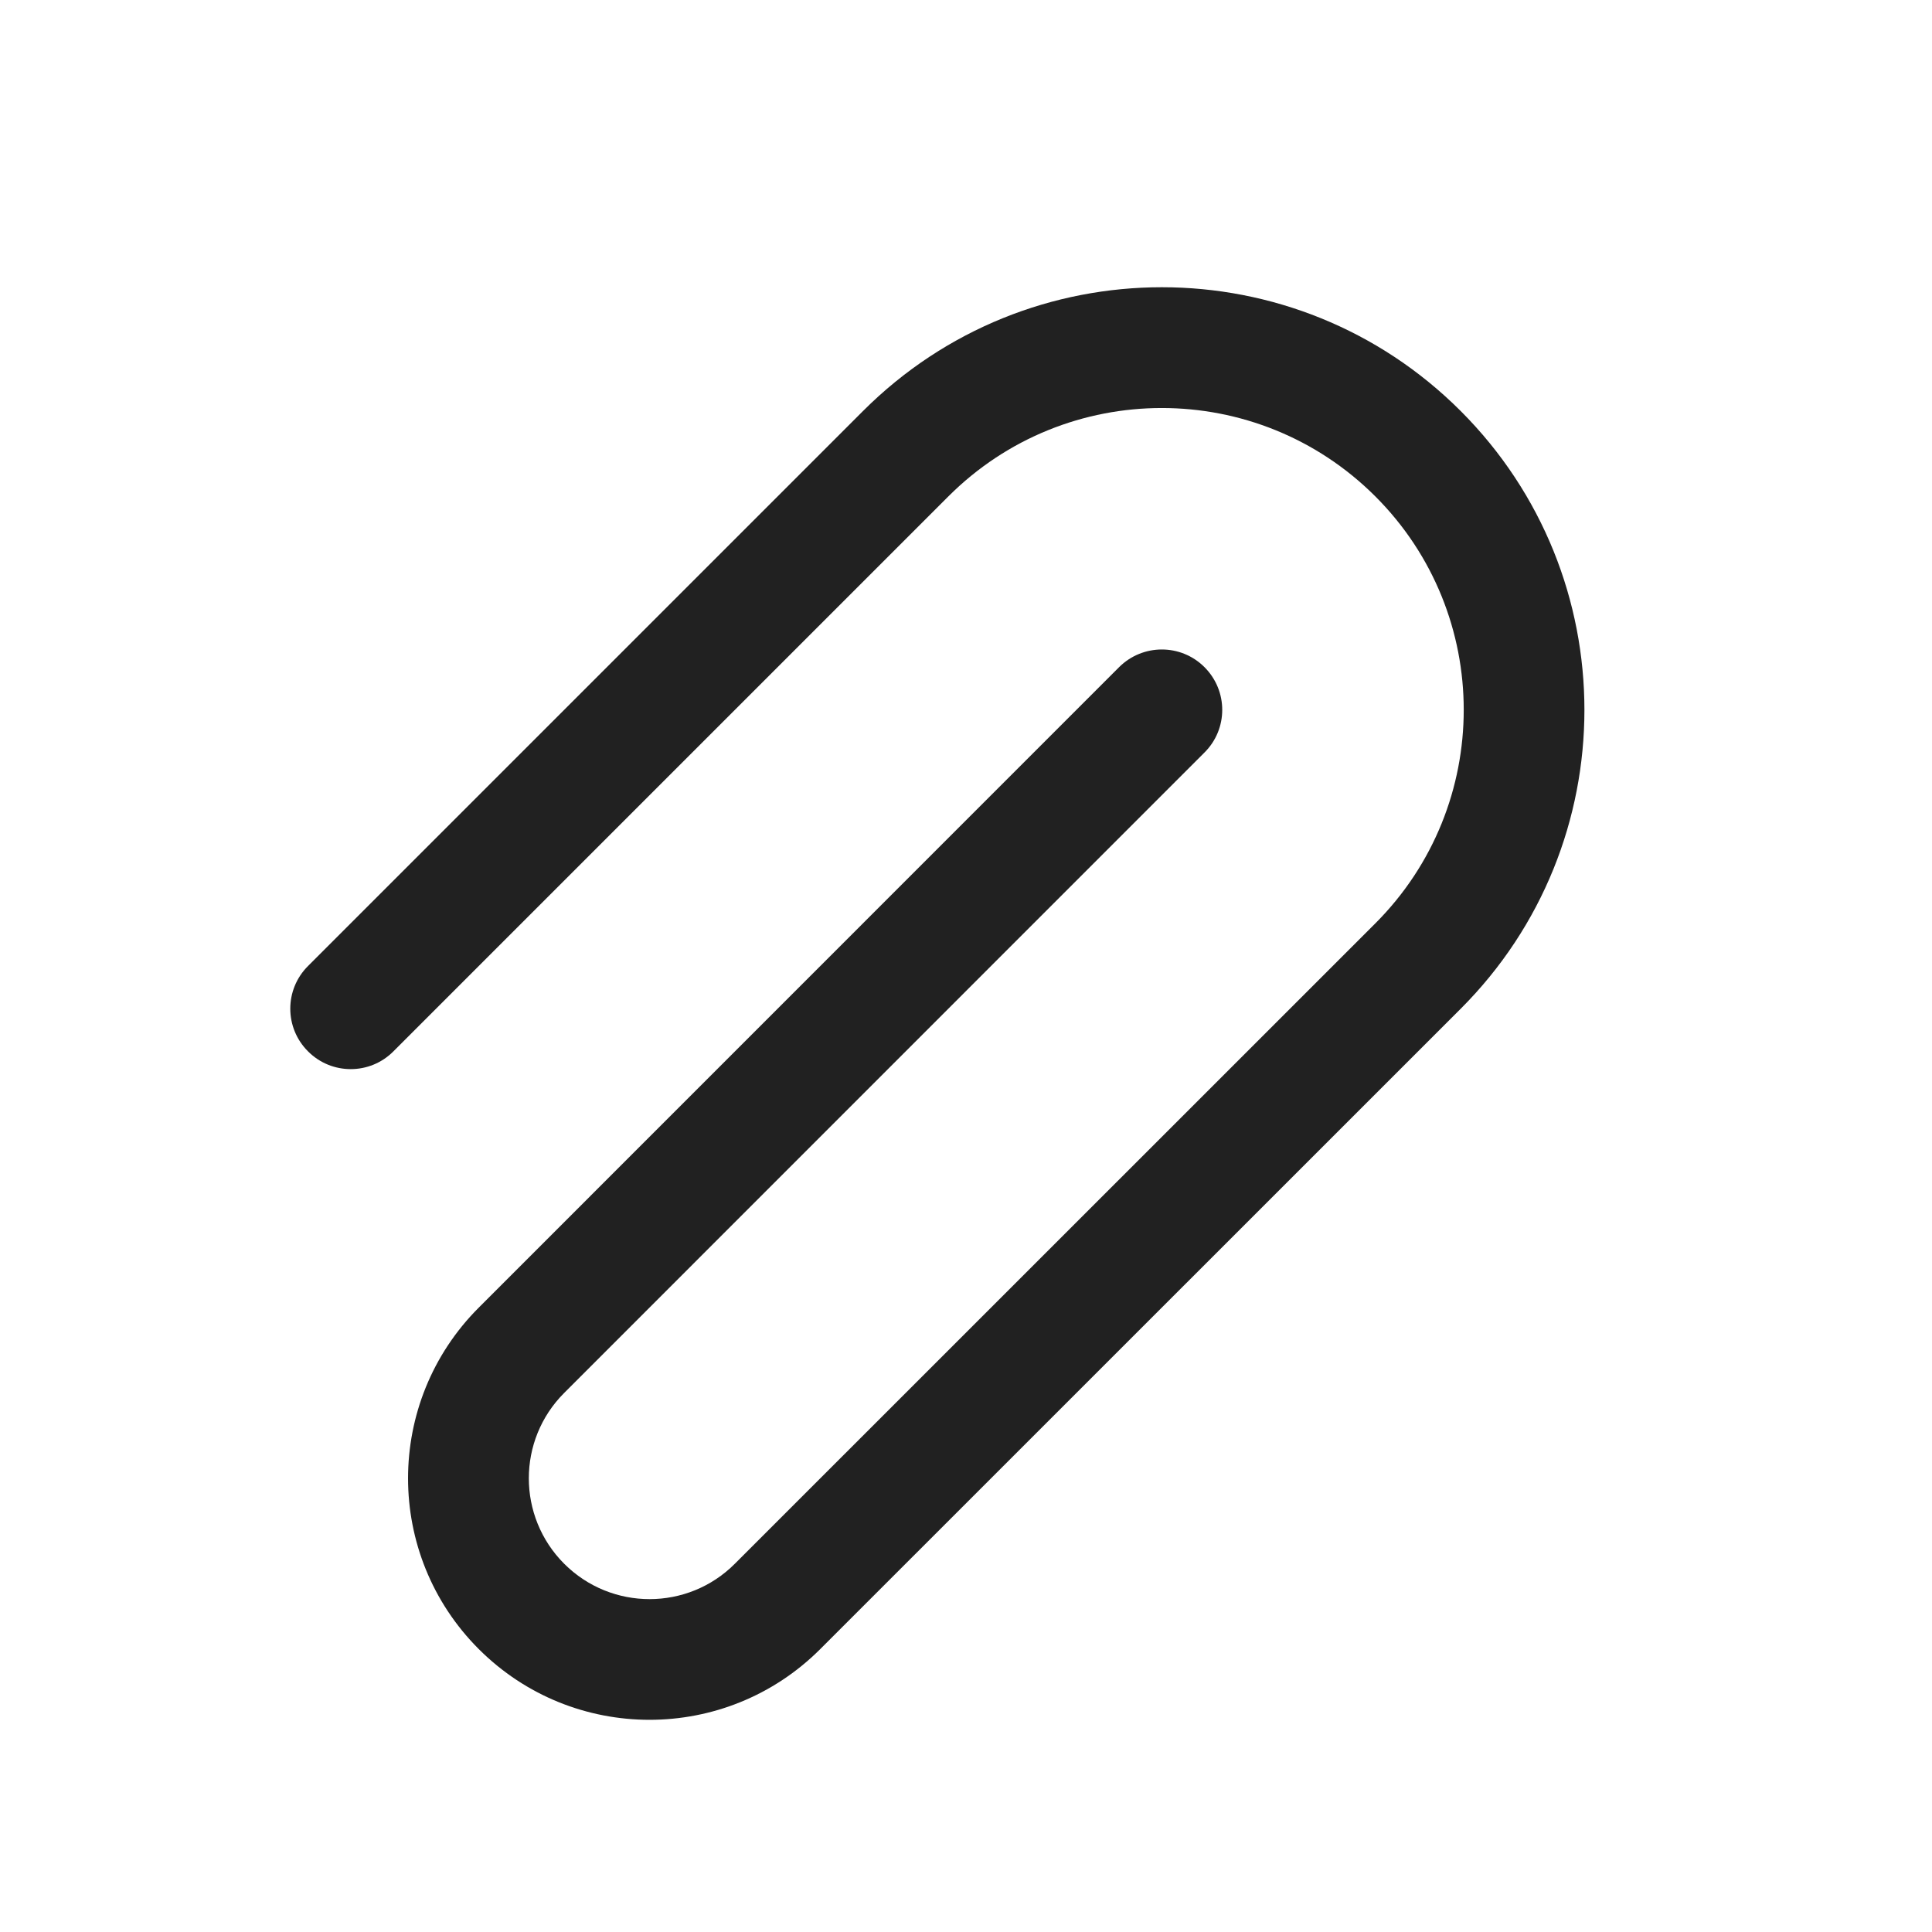
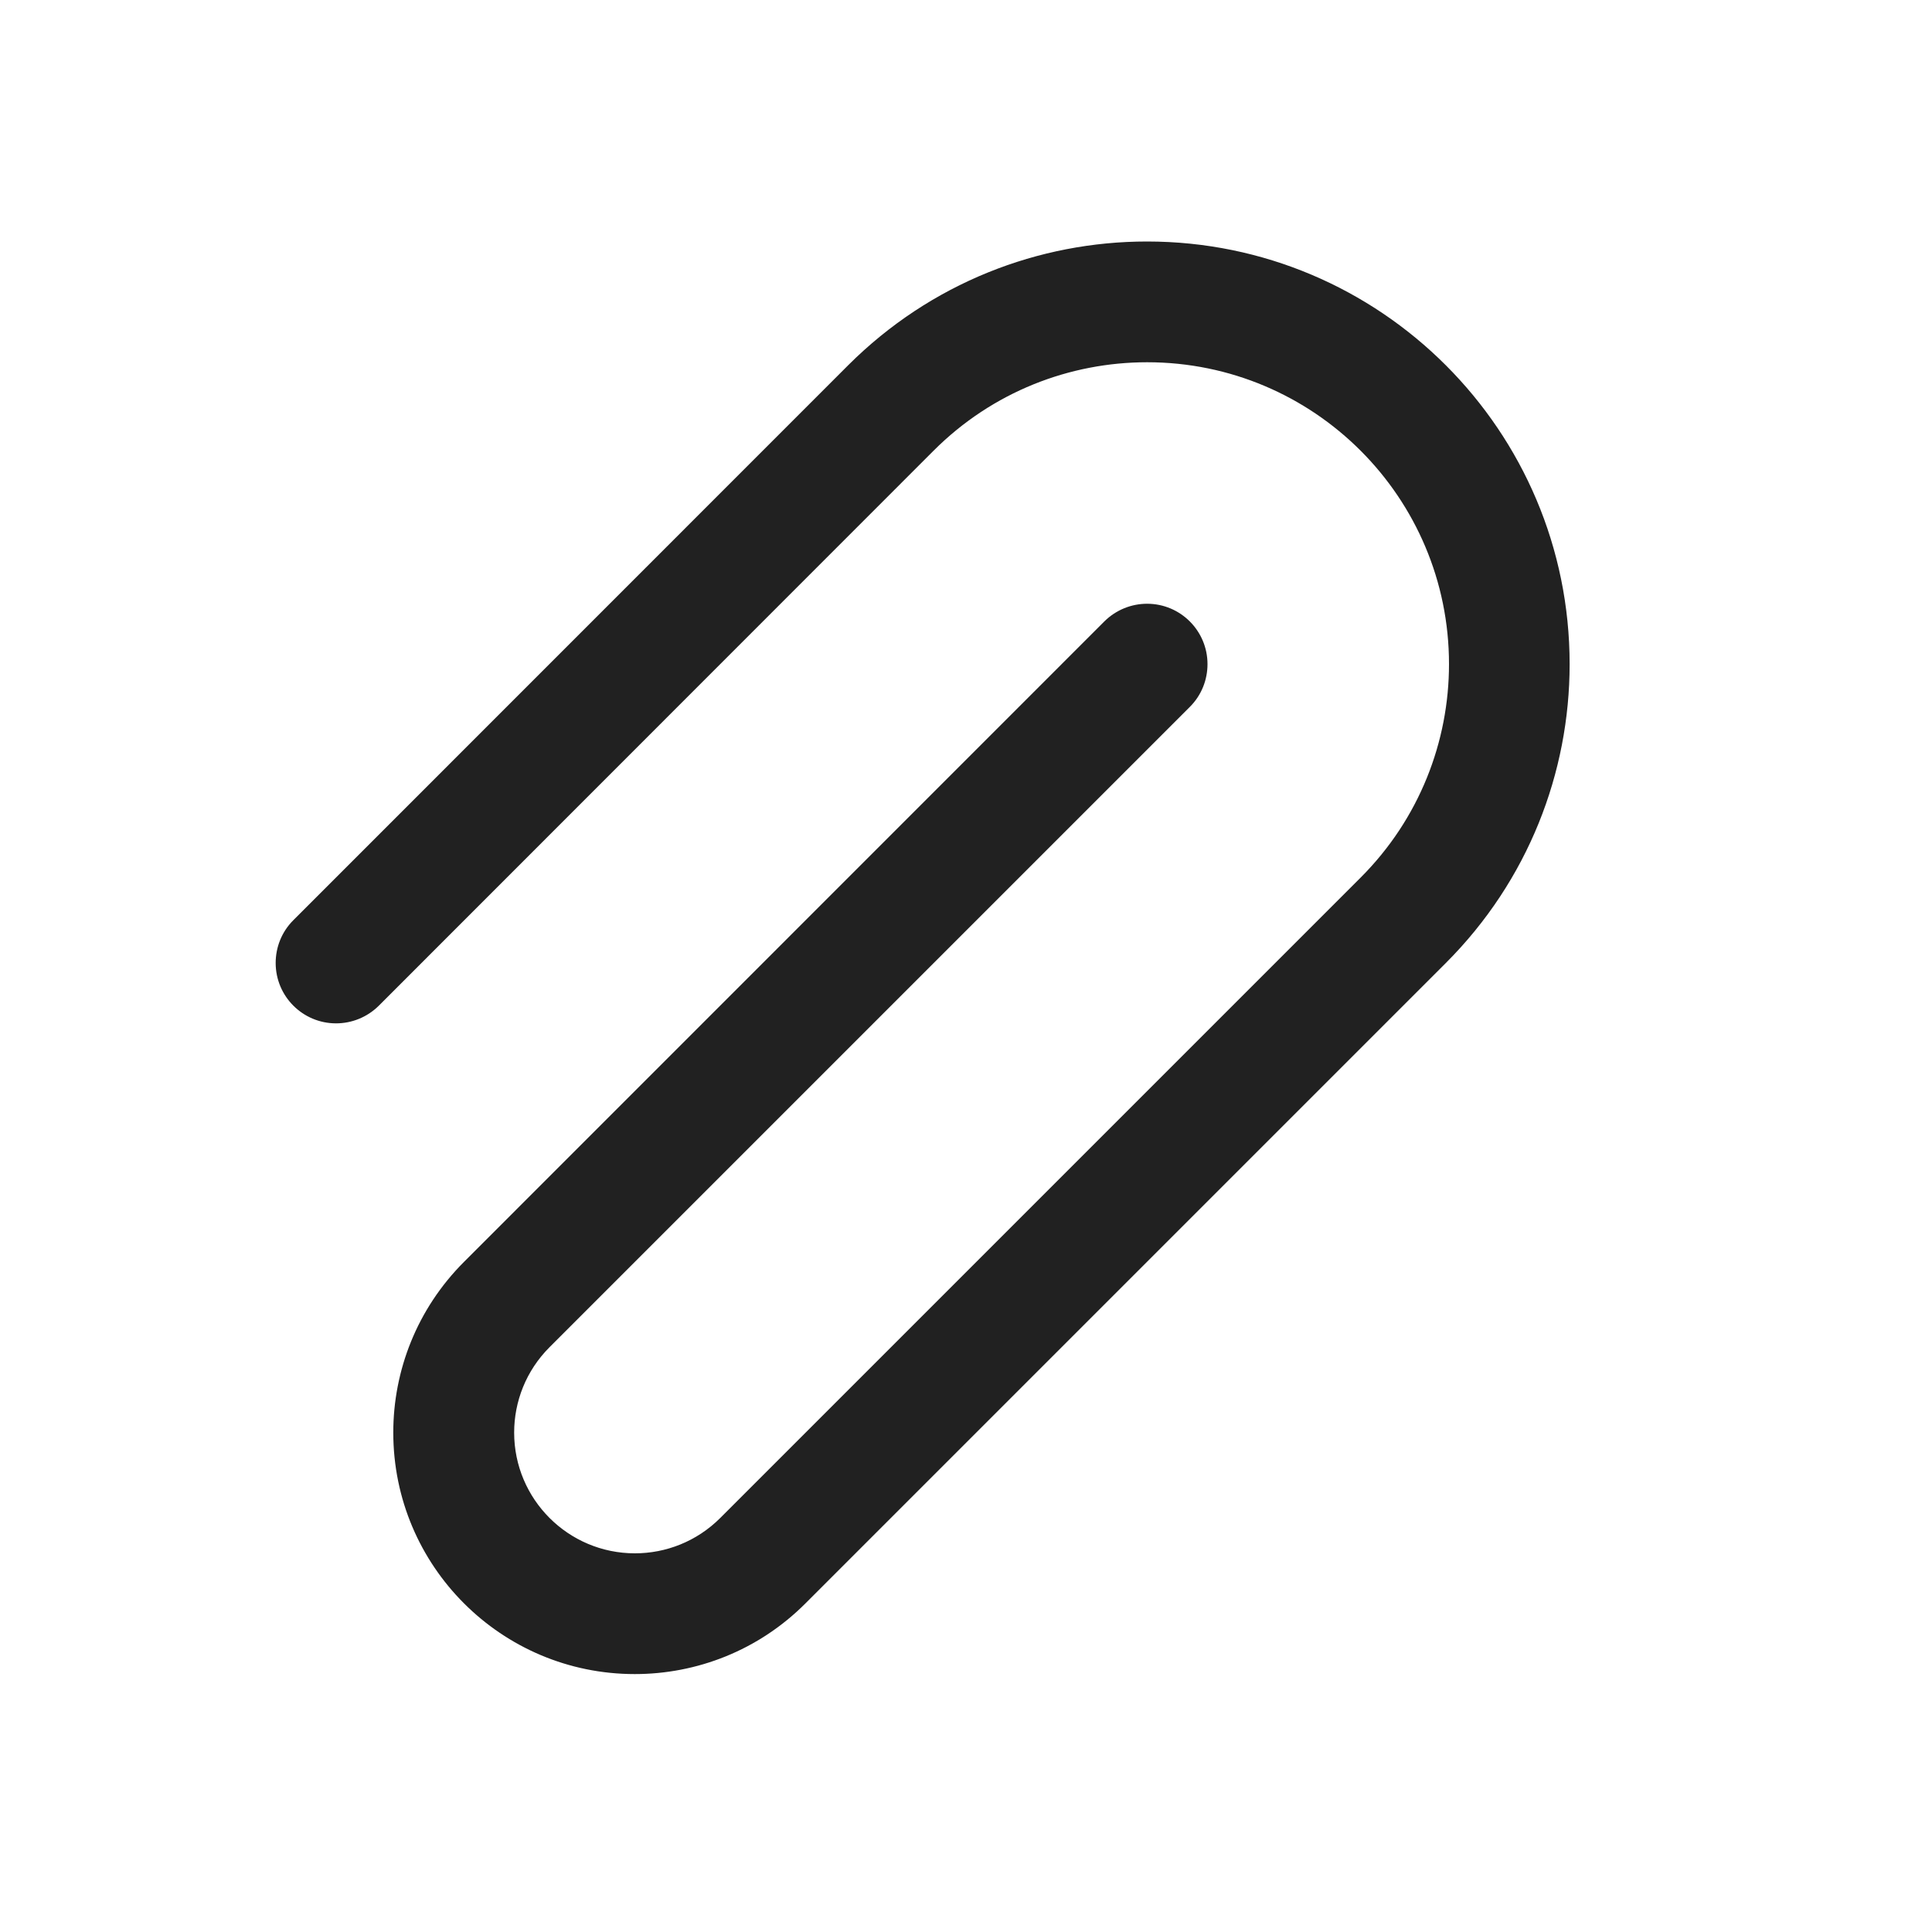
<svg xmlns="http://www.w3.org/2000/svg" width="16" height="16" viewBox="0 0 16 16" fill="none">
-   <path d="M3.258 8.707L7.854 4.111C8.83 3.135 10.413 3.135 11.39 4.111C12.366 5.087 12.366 6.67 11.39 7.647L6.086 12.95C5.696 13.341 5.063 13.341 4.672 12.95C4.282 12.559 4.282 11.926 4.672 11.536L9.975 6.232C10.171 6.037 10.171 5.721 9.975 5.525C9.78 5.33 9.464 5.33 9.268 5.525L3.965 10.829C3.184 11.61 3.184 12.876 3.965 13.657C4.746 14.438 6.012 14.438 6.793 13.657L12.097 8.354C13.463 6.987 13.463 4.771 12.097 3.404C10.73 2.037 8.514 2.037 7.147 3.404L2.551 8C2.355 8.195 2.355 8.512 2.551 8.707C2.746 8.903 3.063 8.903 3.258 8.707Z" fill="#212121" />
+   <path d="M2.283 7.975C2.283 8.251 2.507 8.475 2.783 8.475C2.911 8.475 3.039 8.426 3.137 8.329L7.732 3.732C8.22 3.244 8.86 3 9.5 3C10.881 3 12 4.119 12 5.5C12 6.14 11.756 6.78 11.268 7.268L5.965 12.571C5.77 12.766 5.514 12.864 5.258 12.864C4.706 12.864 4.258 12.416 4.258 11.864C4.258 11.608 4.356 11.352 4.551 11.157L9.854 5.854C9.952 5.756 10 5.628 10 5.5C10 5.224 9.776 5 9.5 5C9.372 5 9.244 5.049 9.146 5.146L3.843 10.45C3.452 10.841 3.257 11.352 3.257 11.864C3.257 12.969 4.152 13.864 5.257 13.864C5.769 13.864 6.281 13.669 6.671 13.278L11.974 7.975C12.657 7.292 12.999 6.396 12.999 5.5C12.999 3.567 11.432 2 9.499 2C8.603 2 7.708 2.342 7.024 3.025L2.429 7.621C2.331 7.719 2.283 7.847 2.283 7.975Z" fill="#212121" />
</svg>
